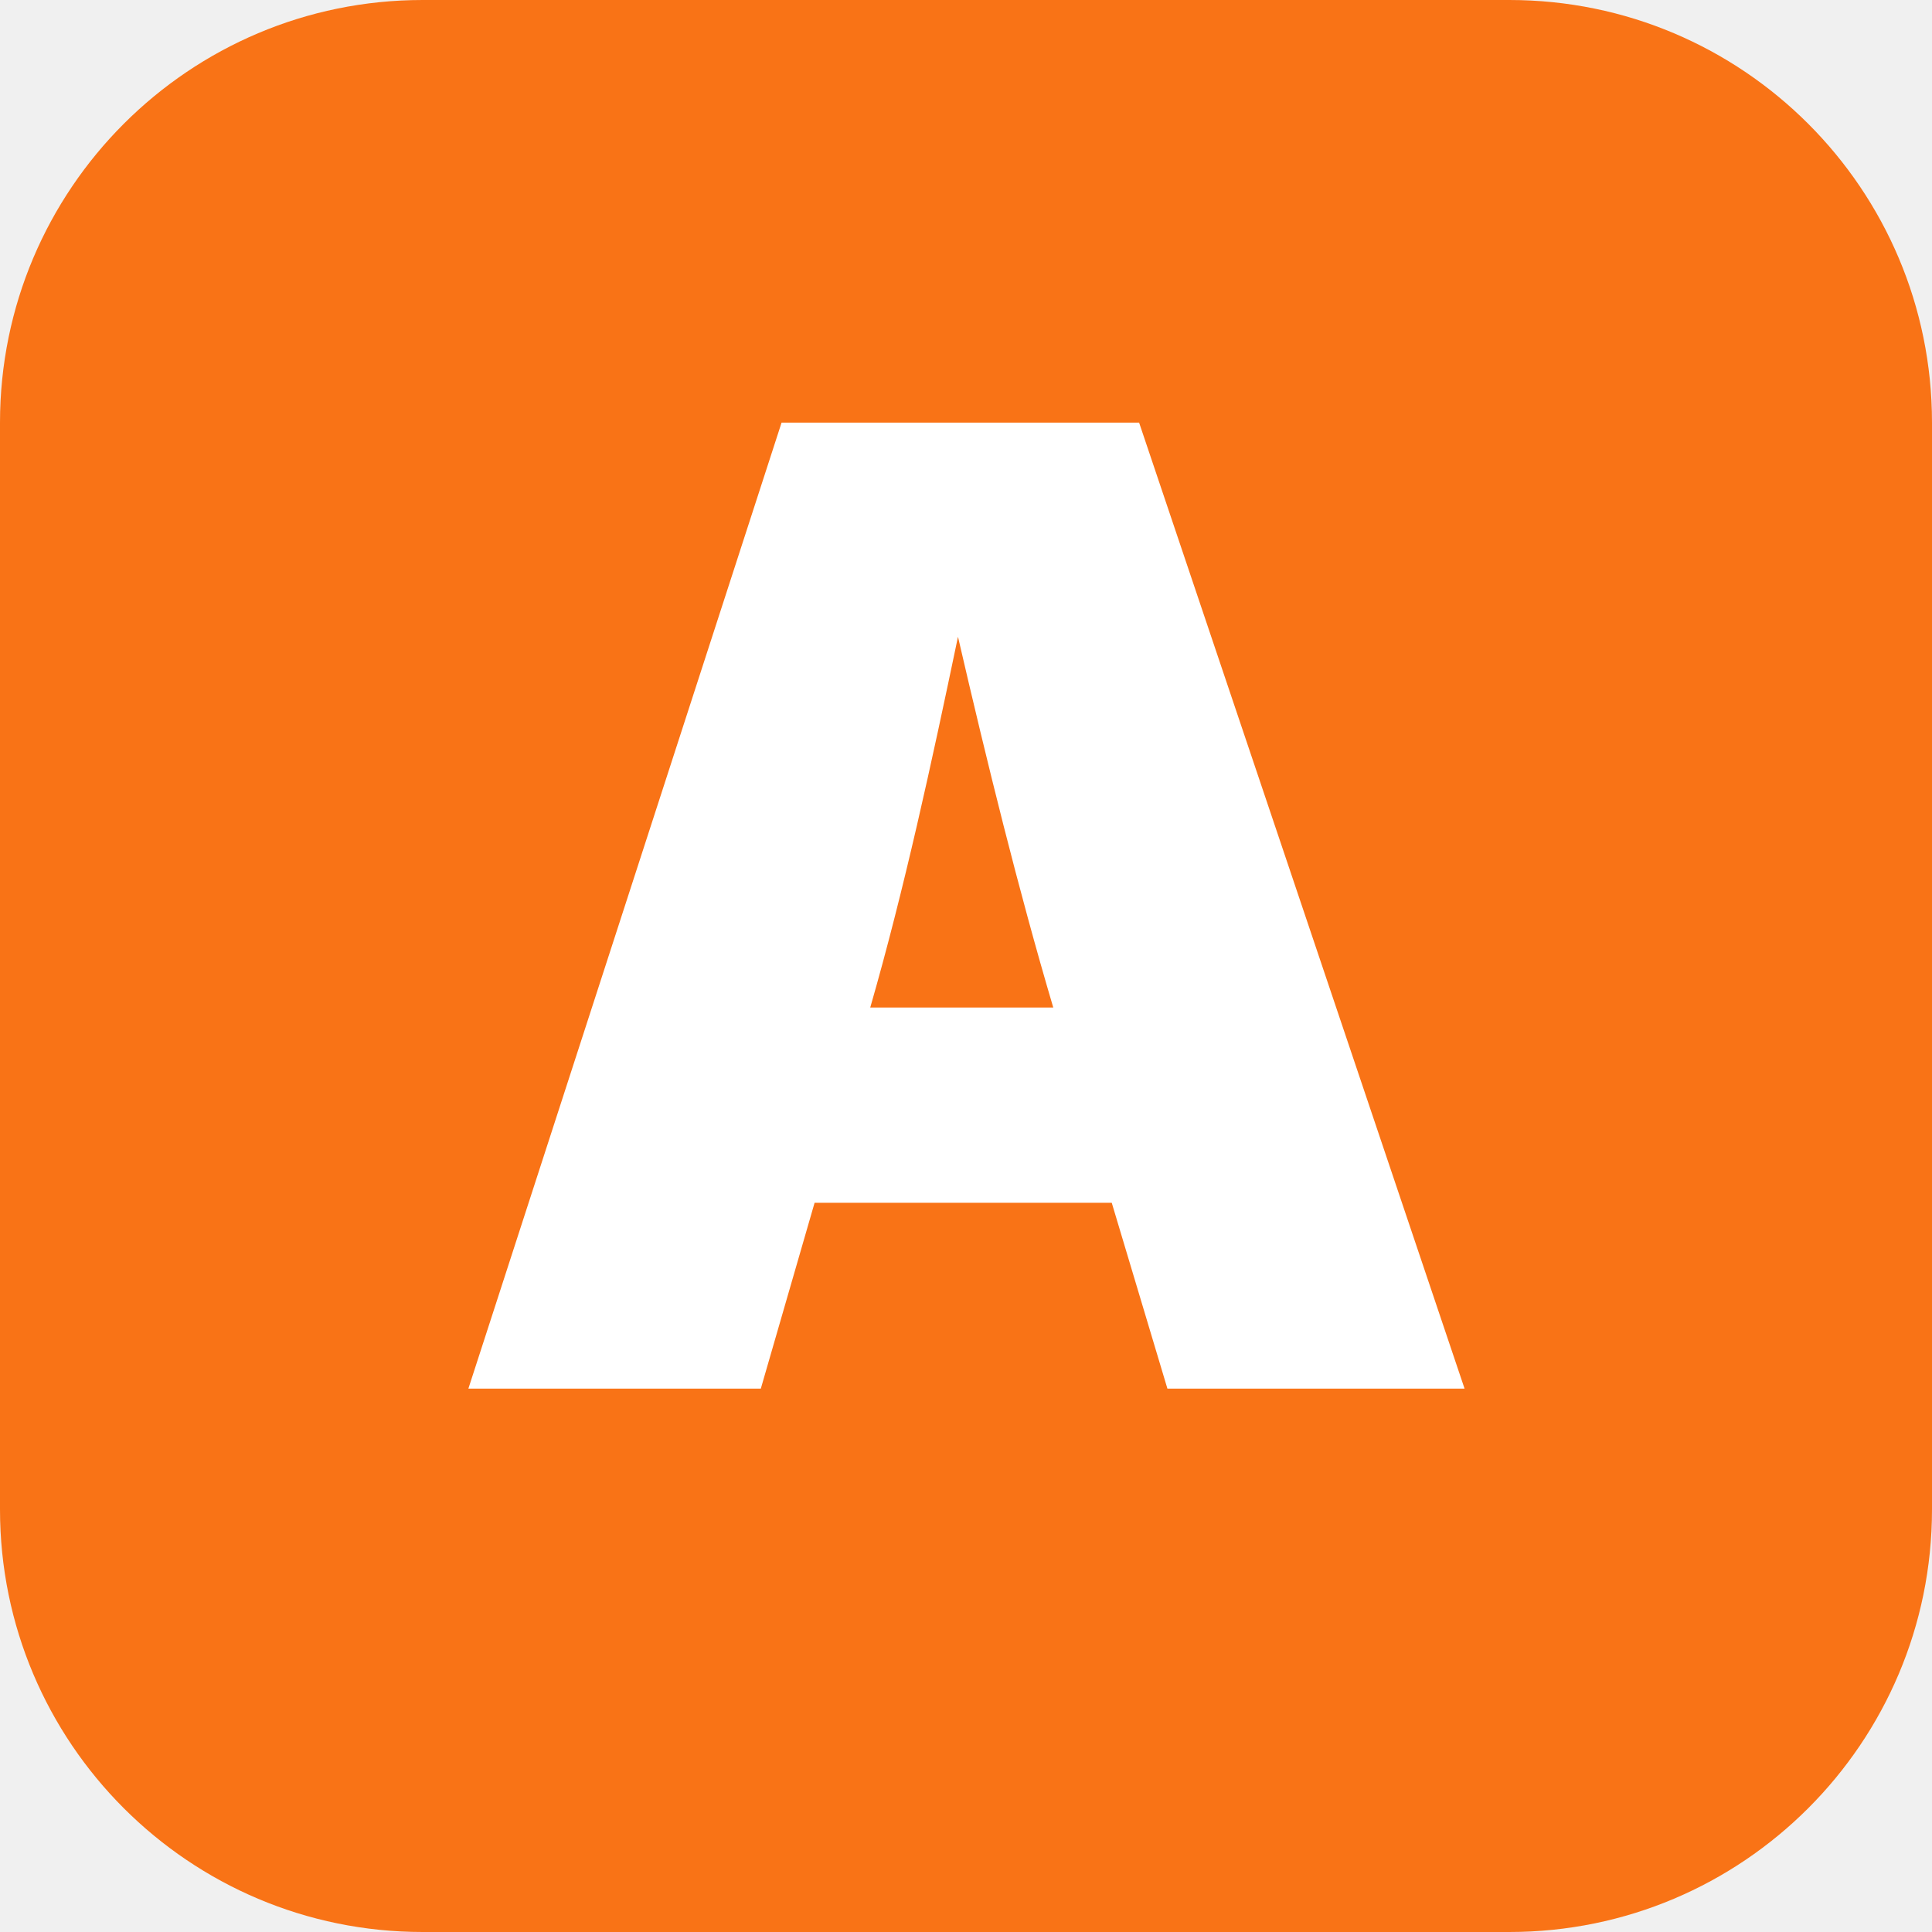
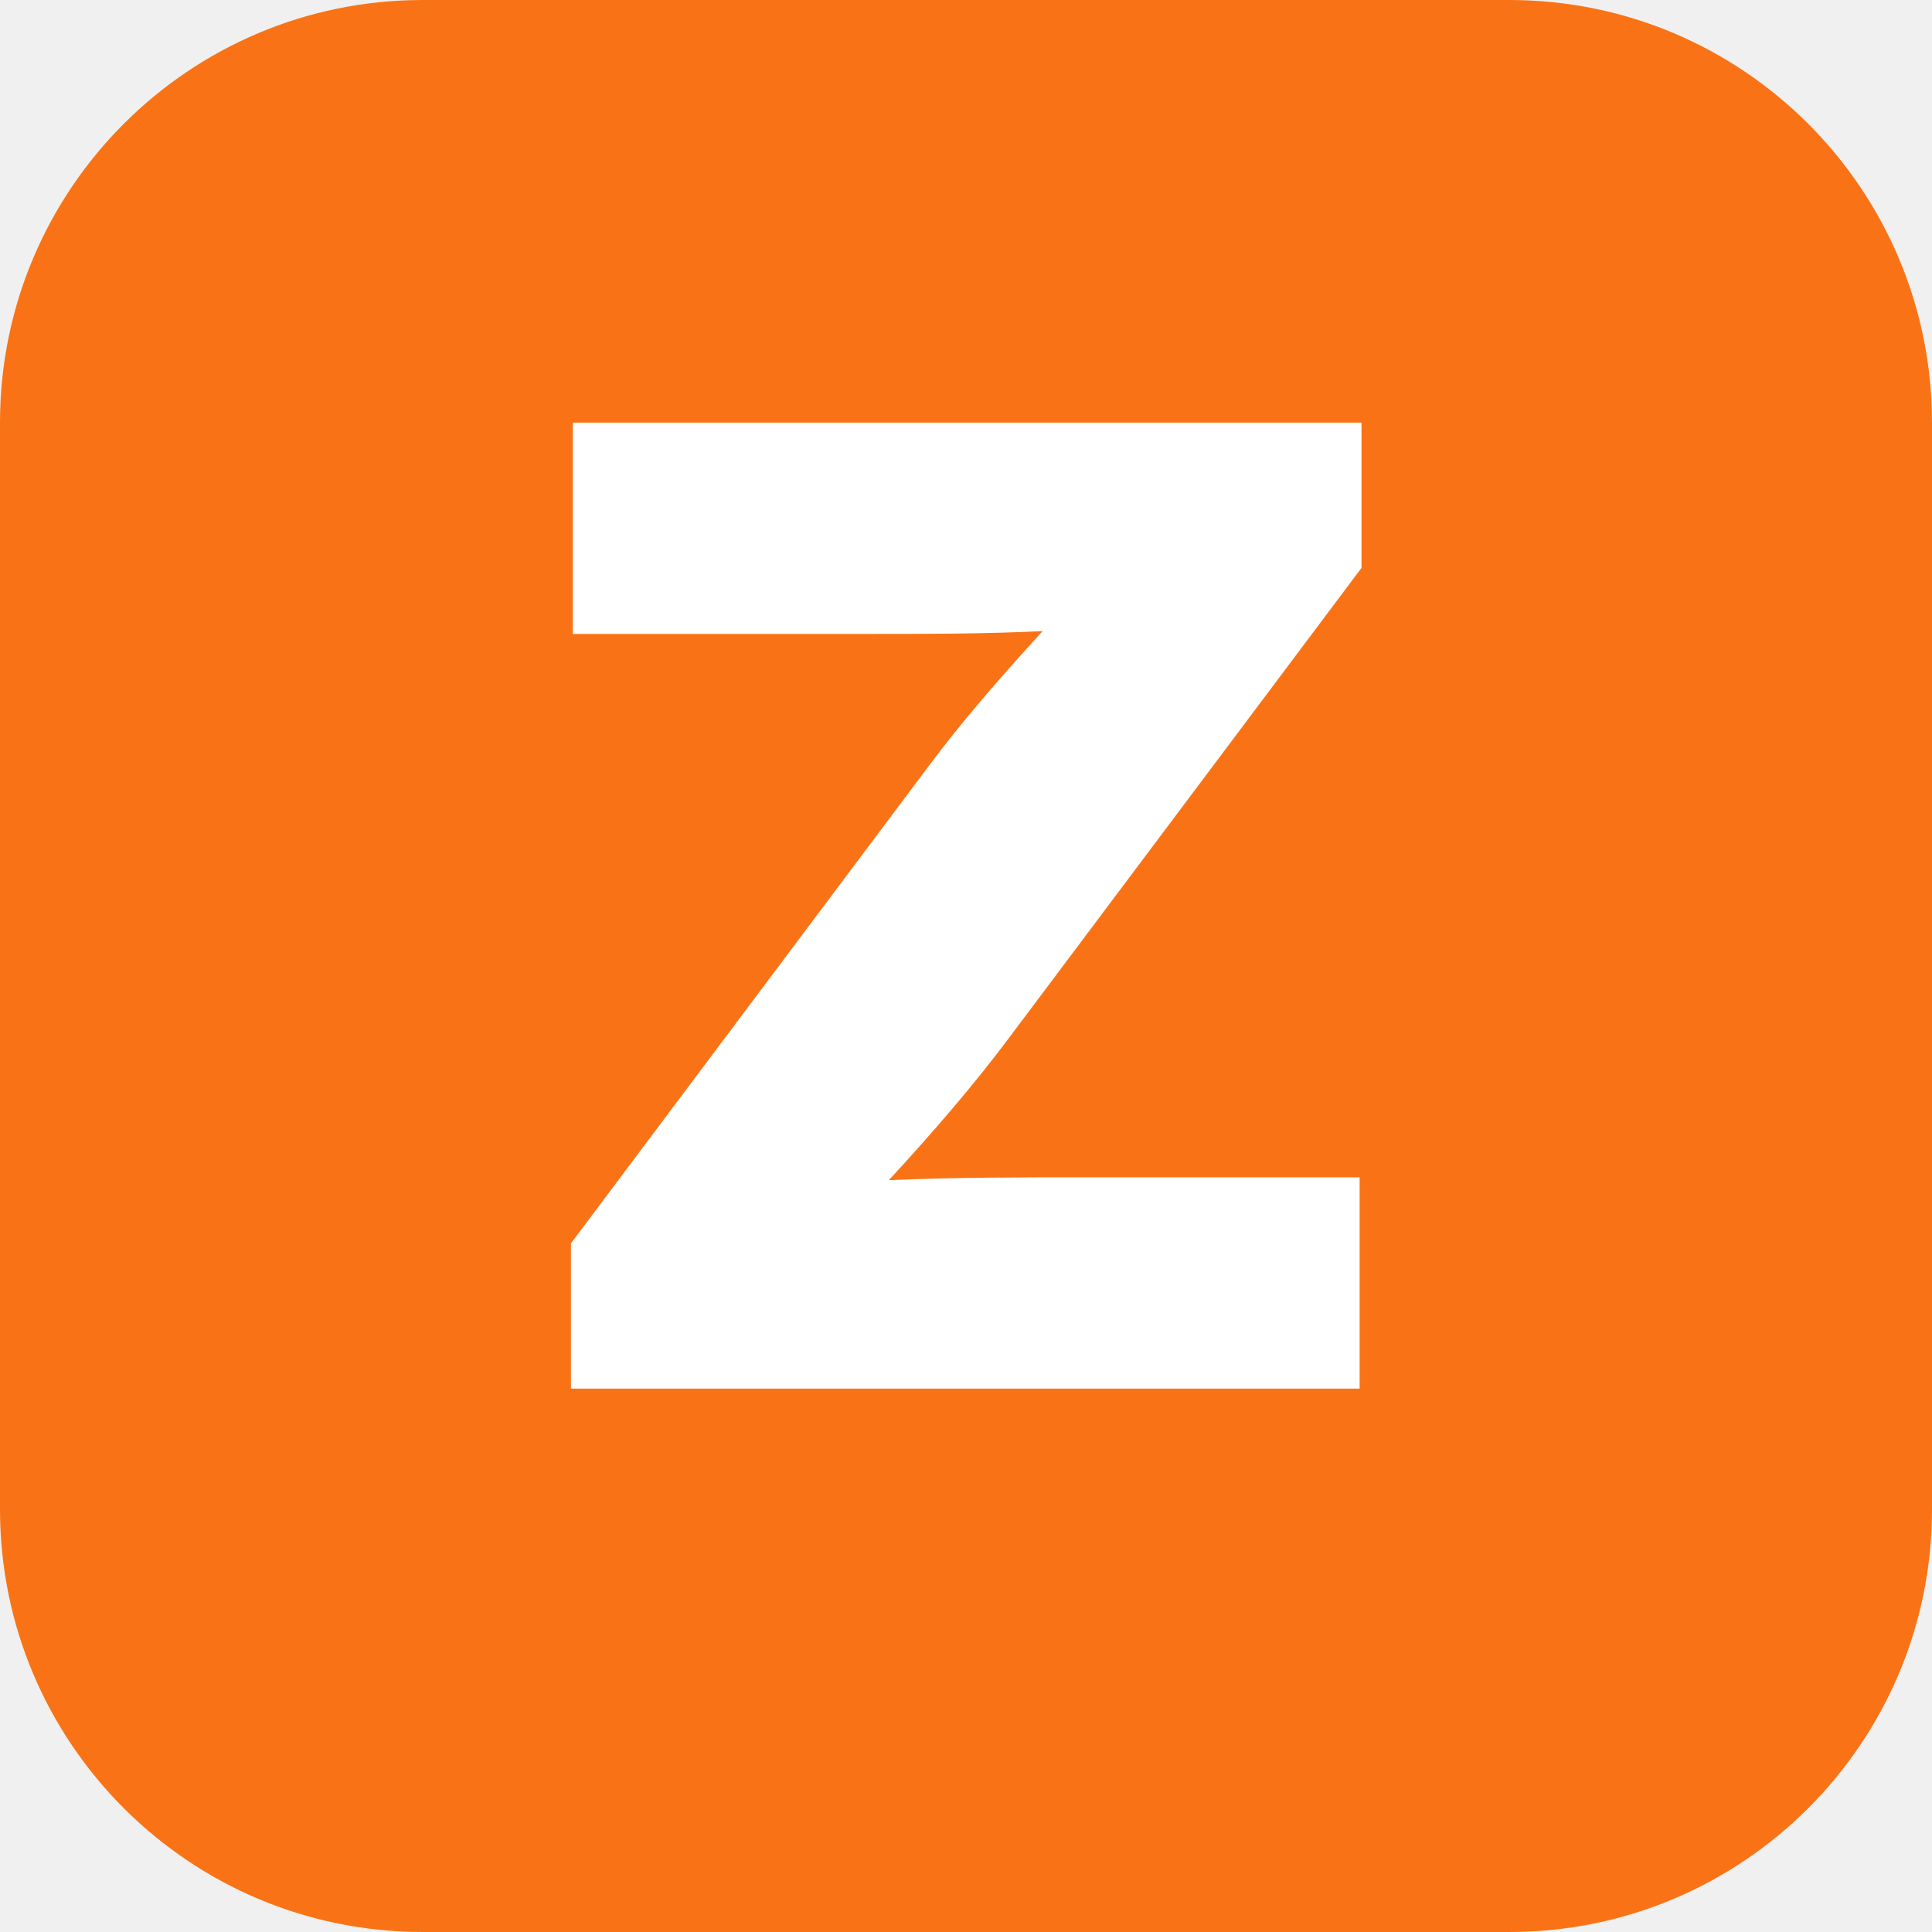
<svg xmlns="http://www.w3.org/2000/svg" viewBox="0 0 32 32">
  <rect width="32" height="32" rx="7" fill="#f97316" />
-   <text x="16" y="23" text-anchor="middle" font-family="-apple-system, BlinkMacSystemFont, 'Segoe UI', Inter, Arial Black, sans-serif" font-weight="900" font-size="22" fill="#ffffff">A</text>
+   <text x="16" y="23" text-anchor="middle" font-family="-apple-system, BlinkMacSystemFont, 'Segoe UI', Inter, Arial Black, sans-serif" font-weight="900" font-size="22" fill="#ffffff">Z</text>
</svg>
